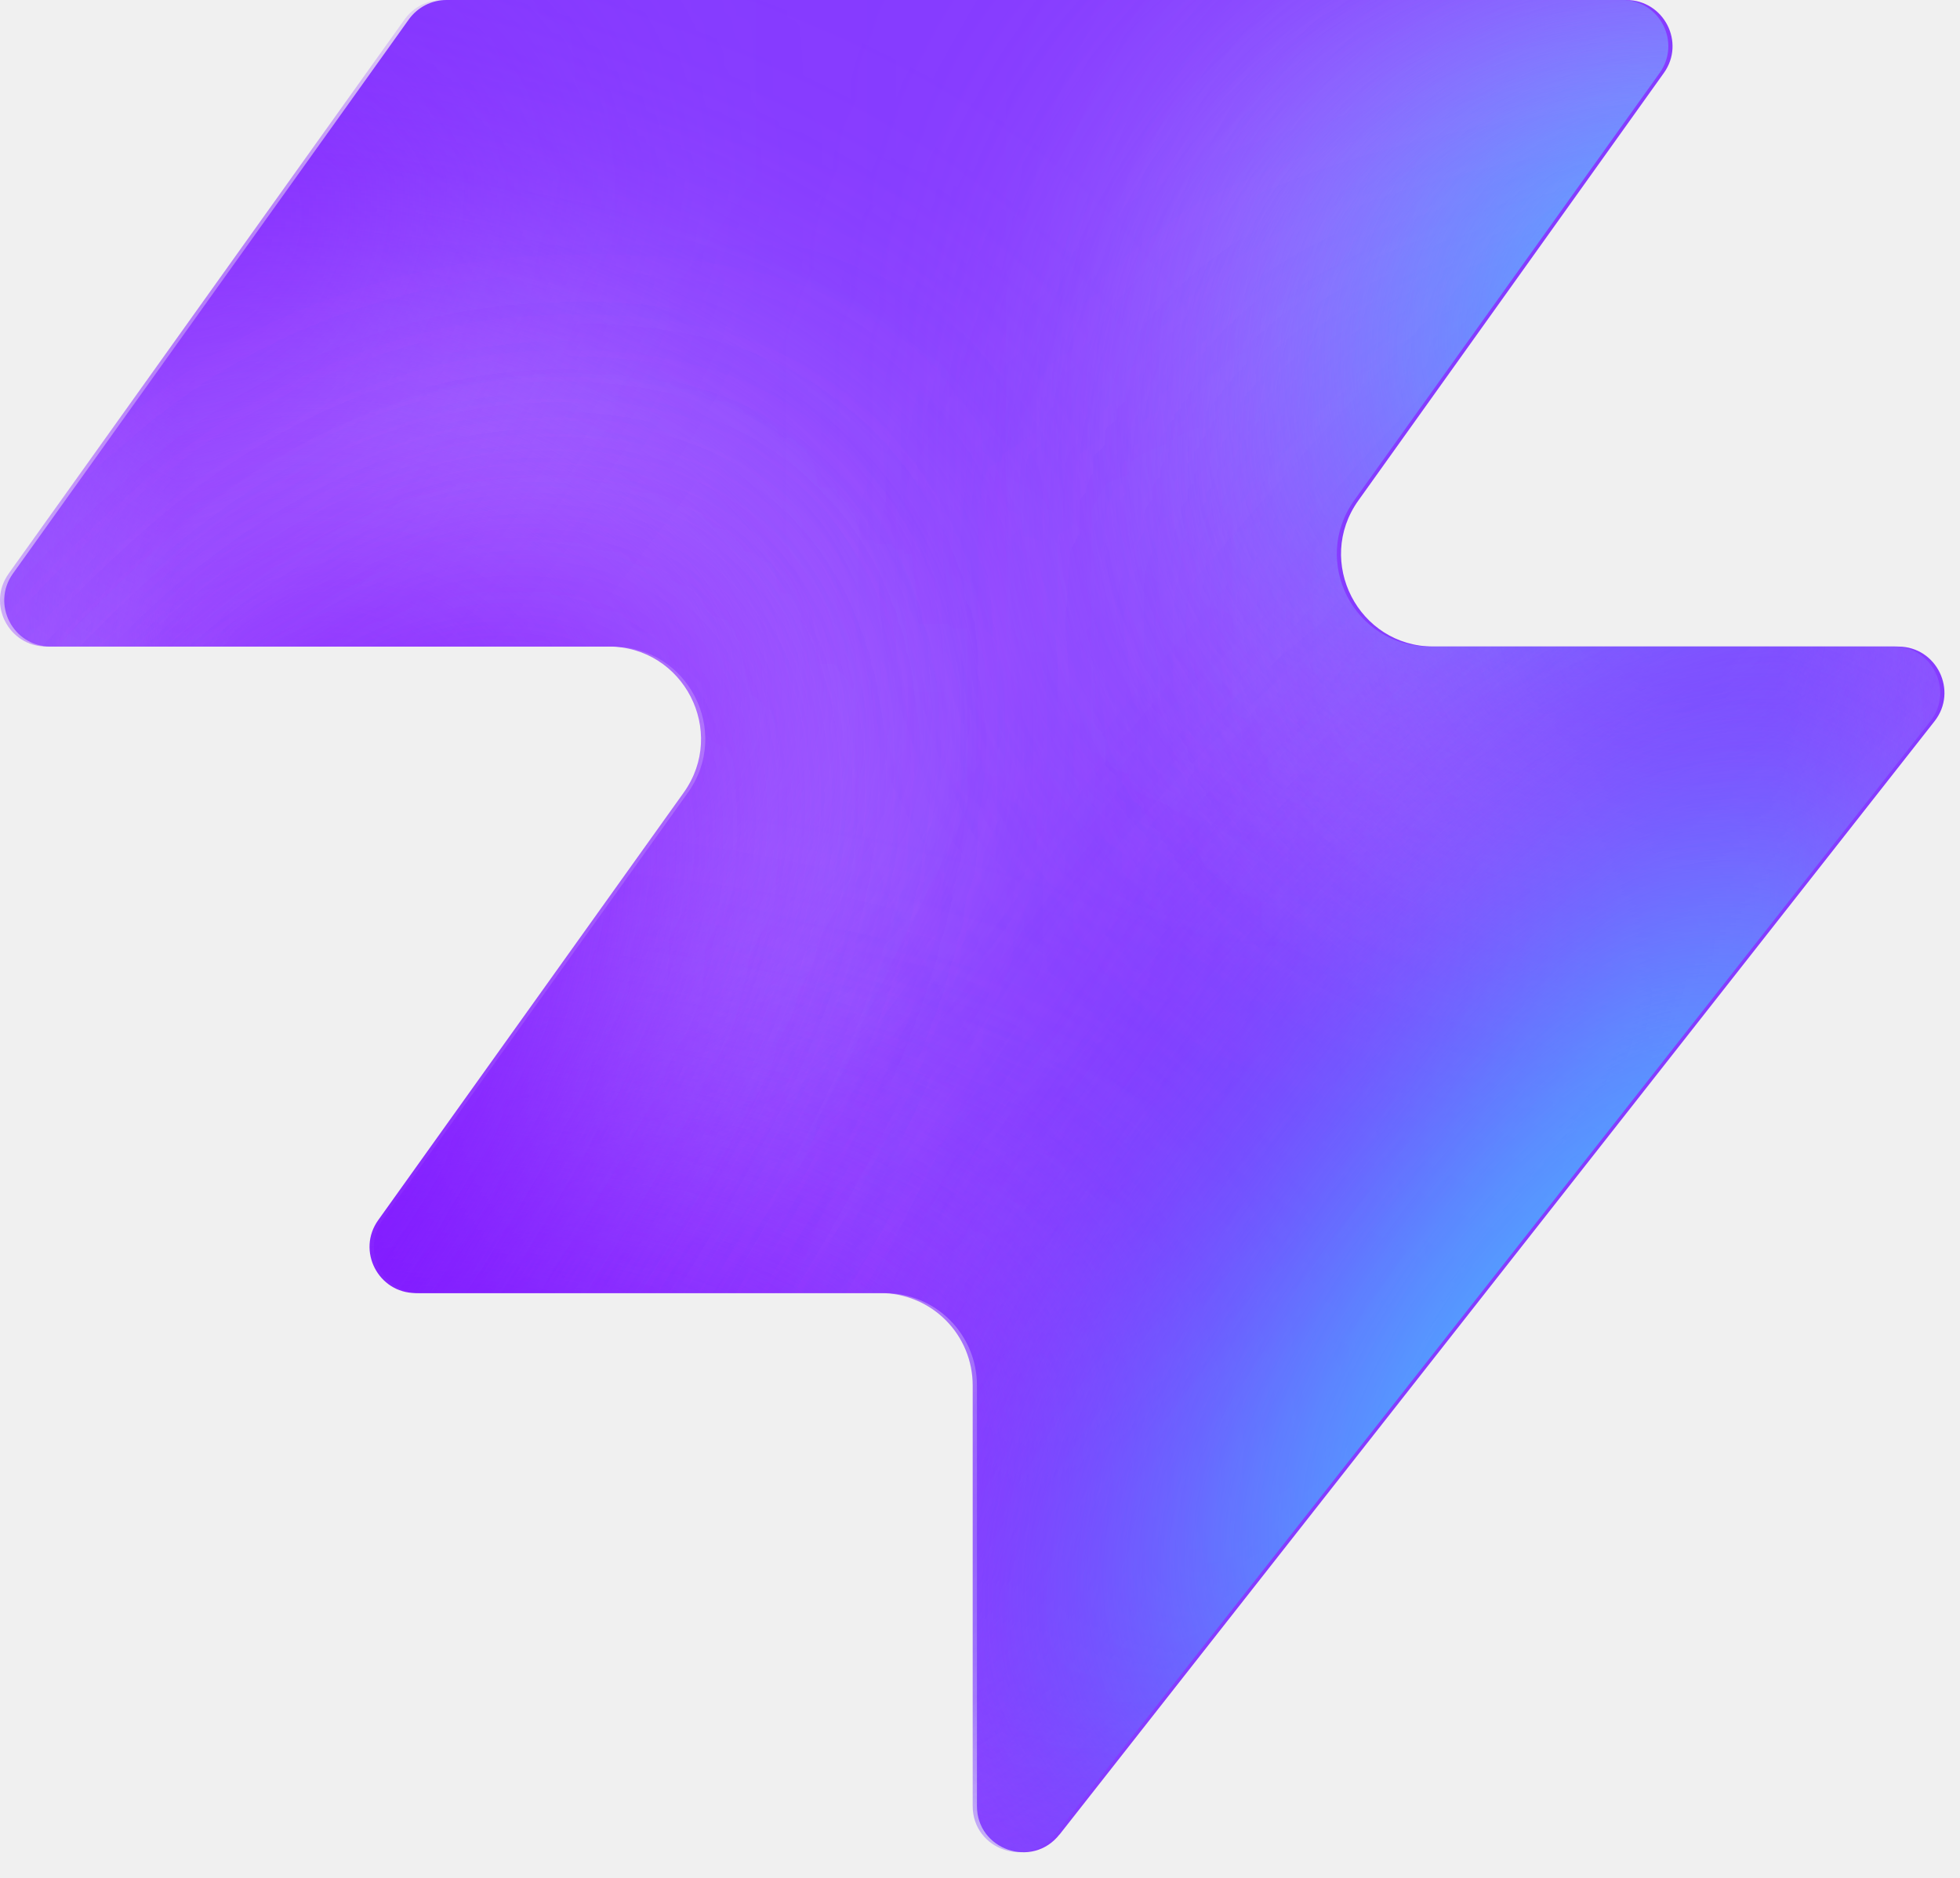
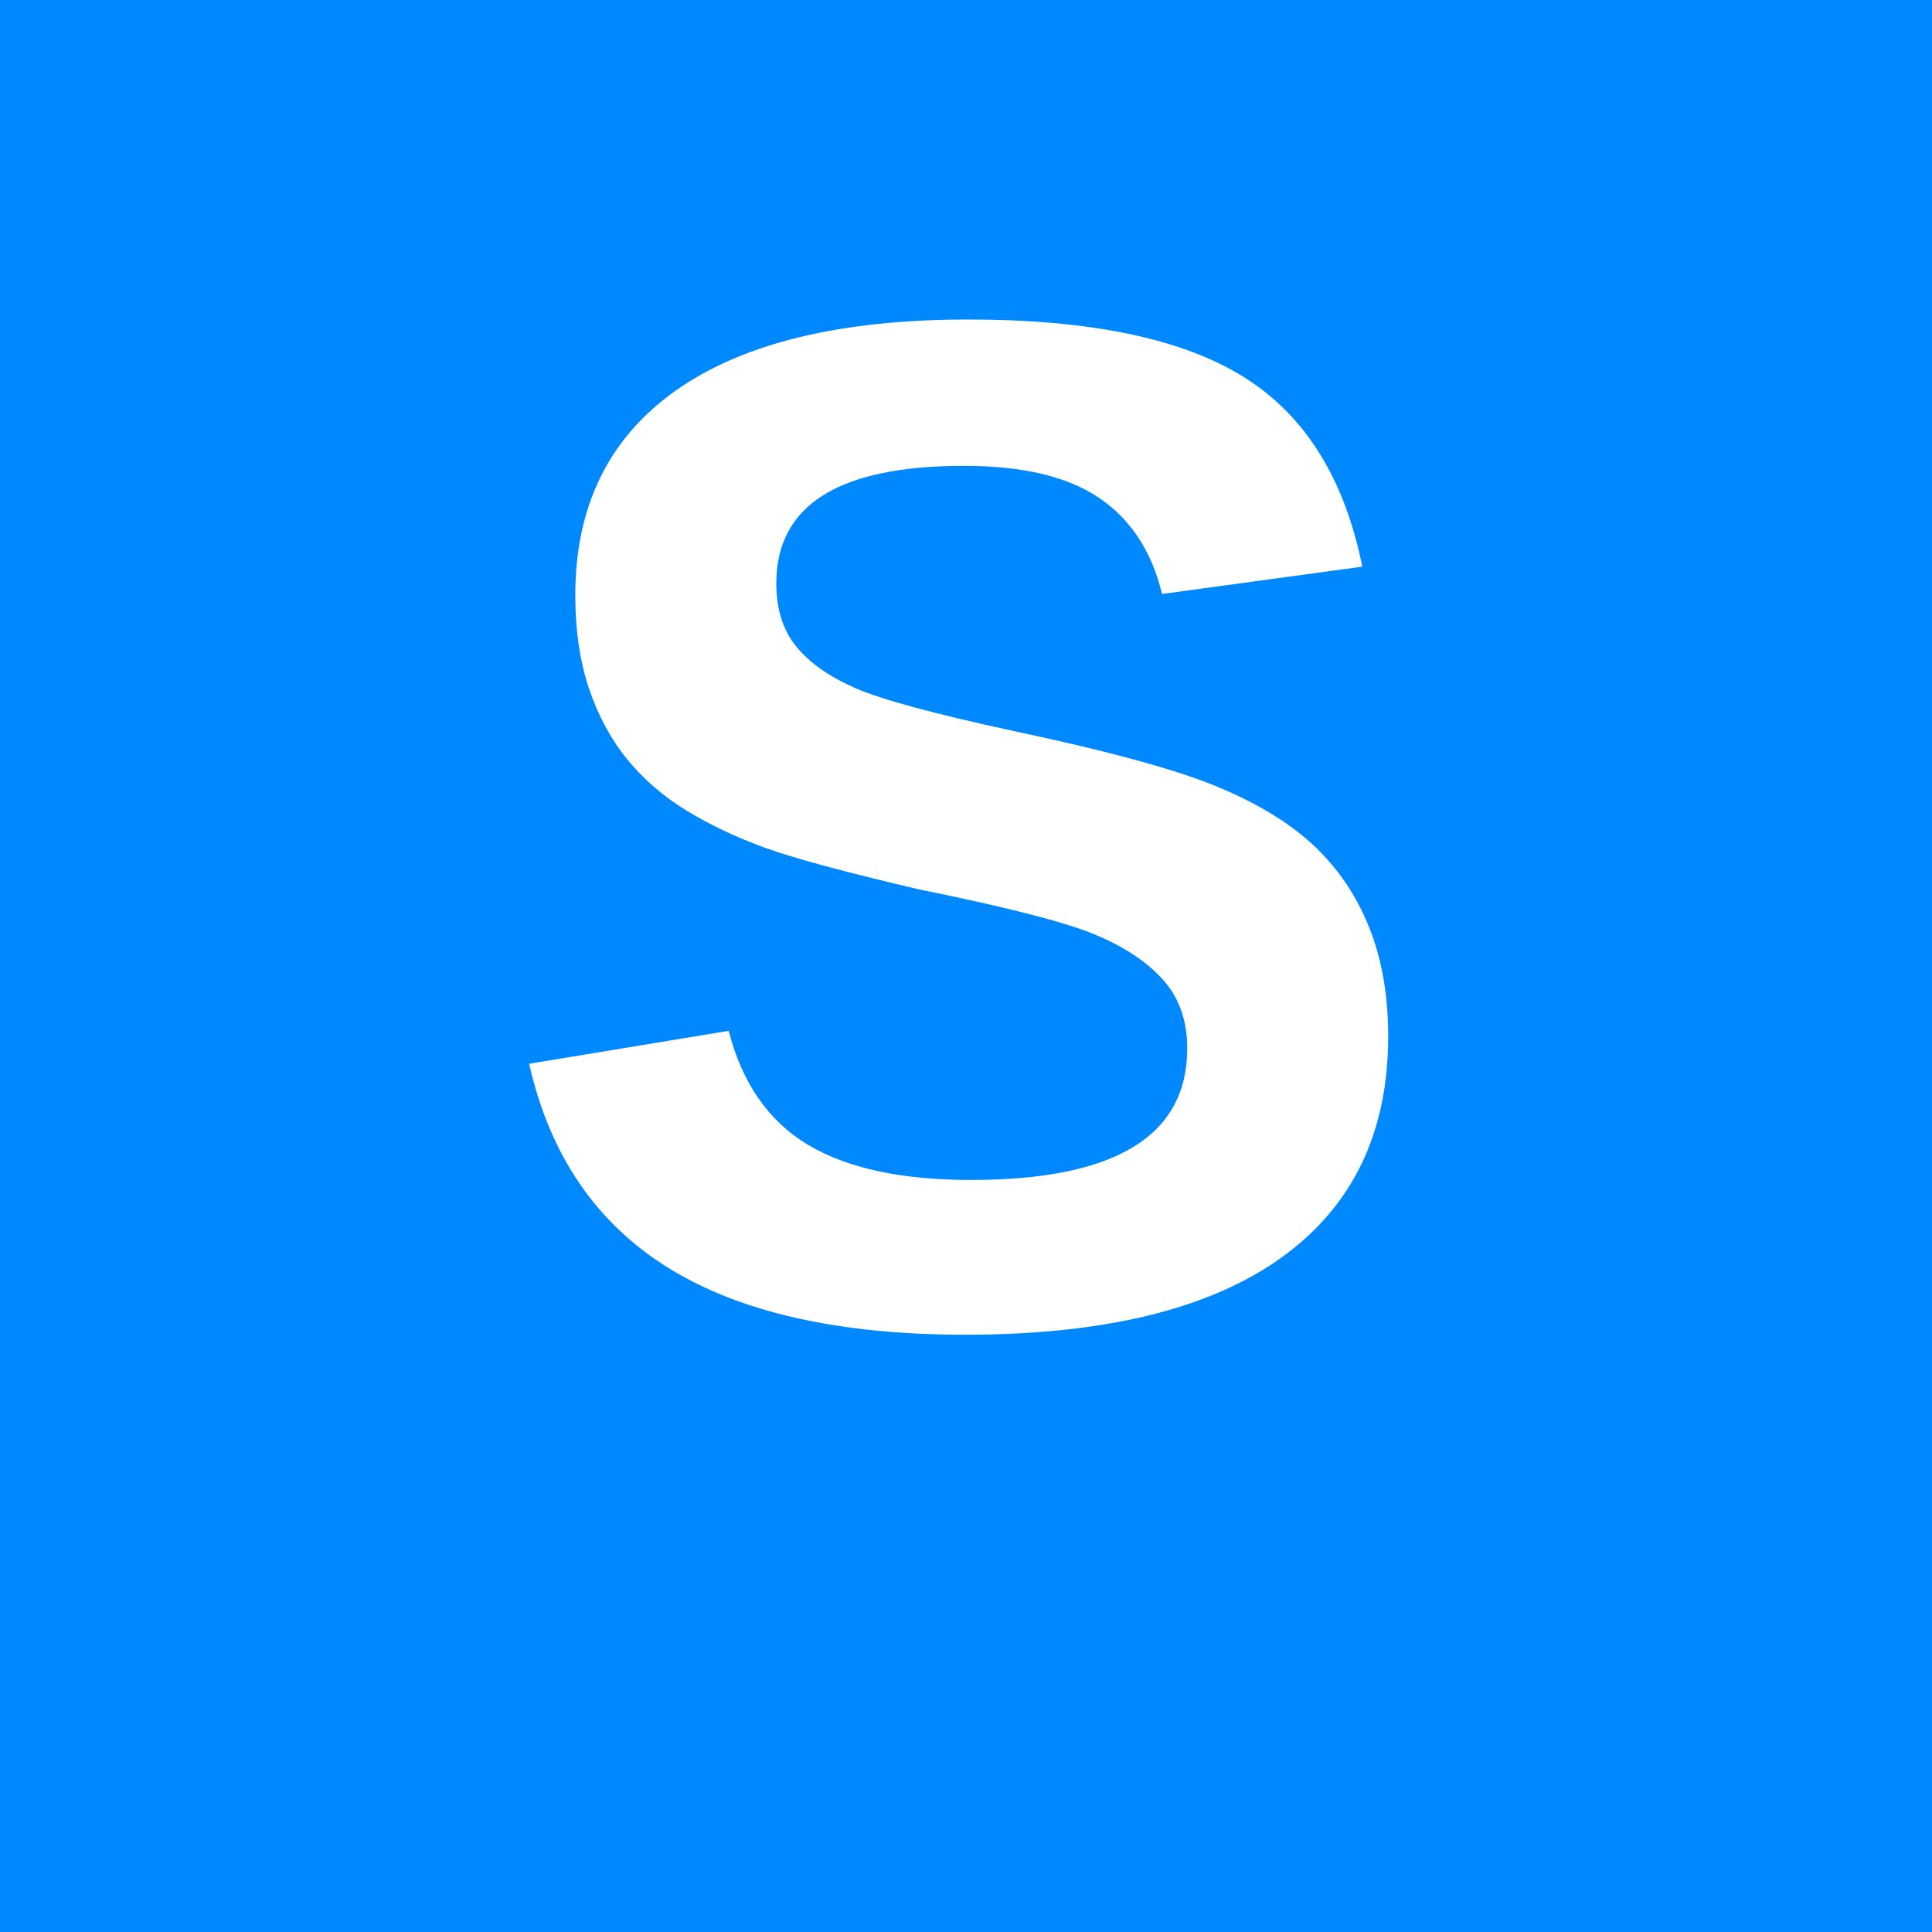
- <svg xmlns="http://www.w3.org/2000/svg" width="48" height="46" fill="none" viewBox="0 0 48 46">
-   <path fill="#863bff" d="M25.946 44.938c-.664.845-2.021.375-2.021-.698V33.937a2.26 2.26 0 0 0-2.262-2.262H10.287c-.92 0-1.456-1.04-.92-1.788l7.48-10.471c1.07-1.497 0-3.578-1.842-3.578H1.237c-.92 0-1.456-1.04-.92-1.788L10.013.474c.214-.297.556-.474.92-.474h28.894c.92 0 1.456 1.04.92 1.788l-7.48 10.471c-1.07 1.498 0 3.579 1.842 3.579h11.377c.943 0 1.473 1.088.89 1.83L25.947 44.94z" style="fill:#863bff;fill:color(display-p3 .525 .23 1);fill-opacity:1" />
-   <mask id="a" width="48" height="46" x="0" y="0" maskUnits="userSpaceOnUse" style="mask-type:alpha">
-     <path fill="#000" d="M25.842 44.938c-.664.844-2.021.375-2.021-.698V33.937a2.26 2.26 0 0 0-2.262-2.262H10.183c-.92 0-1.456-1.04-.92-1.788l7.48-10.471c1.07-1.498 0-3.579-1.842-3.579H1.133c-.92 0-1.456-1.04-.92-1.787L9.91.473c.214-.297.556-.474.92-.474h28.894c.92 0 1.456 1.04.92 1.788l-7.48 10.471c-1.07 1.498 0 3.578 1.842 3.578h11.377c.943 0 1.473 1.088.89 1.832L25.843 44.94z" style="fill:#000;fill-opacity:1" />
-   </mask>
-   <g mask="url(#a)">
-     <g filter="url(#b)">
-       <ellipse cx="5.508" cy="14.704" fill="#ede6ff" rx="5.508" ry="14.704" style="fill:#ede6ff;fill:color(display-p3 .927 .903 1);fill-opacity:1" transform="matrix(.00324 1 1 -.00324 -4.47 31.516)" />
-     </g>
-     <g filter="url(#c)">
-       <ellipse cx="10.399" cy="29.851" fill="#ede6ff" rx="10.399" ry="29.851" style="fill:#ede6ff;fill:color(display-p3 .927 .903 1);fill-opacity:1" transform="matrix(.00324 1 1 -.00324 -39.328 7.883)" />
-     </g>
-     <g filter="url(#d)">
-       <ellipse cx="5.508" cy="30.487" fill="#7e14ff" rx="5.508" ry="30.487" style="fill:#7e14ff;fill:color(display-p3 .492 .077 1);fill-opacity:1" transform="rotate(89.814 -25.913 -14.639)scale(1 -1)" />
-     </g>
-     <g filter="url(#e)">
-       <ellipse cx="5.508" cy="30.599" fill="#7e14ff" rx="5.508" ry="30.599" style="fill:#7e14ff;fill:color(display-p3 .492 .077 1);fill-opacity:1" transform="rotate(89.814 -32.644 -3.334)scale(1 -1)" />
-     </g>
-     <g filter="url(#f)">
-       <ellipse cx="5.508" cy="30.599" fill="#7e14ff" rx="5.508" ry="30.599" style="fill:#7e14ff;fill:color(display-p3 .492 .077 1);fill-opacity:1" transform="matrix(.00324 1 1 -.00324 -34.34 30.47)" />
-     </g>
-     <g filter="url(#g)">
-       <ellipse cx="14.072" cy="22.078" fill="#ede6ff" rx="14.072" ry="22.078" style="fill:#ede6ff;fill:color(display-p3 .927 .903 1);fill-opacity:1" transform="rotate(93.35 24.506 48.493)scale(-1 1)" />
-     </g>
-     <g filter="url(#h)">
-       <ellipse cx="3.47" cy="21.501" fill="#7e14ff" rx="3.47" ry="21.501" style="fill:#7e14ff;fill:color(display-p3 .492 .077 1);fill-opacity:1" transform="rotate(89.009 28.708 47.59)scale(-1 1)" />
-     </g>
-     <g filter="url(#i)">
-       <ellipse cx="3.47" cy="21.501" fill="#7e14ff" rx="3.47" ry="21.501" style="fill:#7e14ff;fill:color(display-p3 .492 .077 1);fill-opacity:1" transform="rotate(89.009 28.708 47.59)scale(-1 1)" />
-     </g>
-     <g filter="url(#j)">
-       <ellipse cx=".387" cy="8.972" fill="#7e14ff" rx="4.407" ry="29.108" style="fill:#7e14ff;fill:color(display-p3 .492 .077 1);fill-opacity:1" transform="rotate(39.51 .387 8.972)" />
-     </g>
-     <g filter="url(#k)">
-       <ellipse cx="47.523" cy="-6.092" fill="#7e14ff" rx="4.407" ry="29.108" style="fill:#7e14ff;fill:color(display-p3 .492 .077 1);fill-opacity:1" transform="rotate(37.892 47.523 -6.092)" />
-     </g>
-     <g filter="url(#l)">
-       <ellipse cx="41.412" cy="6.333" fill="#47bfff" rx="5.971" ry="9.665" style="fill:#47bfff;fill:color(display-p3 .28 .748 1);fill-opacity:1" transform="rotate(37.892 41.412 6.333)" />
-     </g>
-     <g filter="url(#m)">
-       <ellipse cx="-1.879" cy="38.332" fill="#7e14ff" rx="4.407" ry="29.108" style="fill:#7e14ff;fill:color(display-p3 .492 .077 1);fill-opacity:1" transform="rotate(37.892 -1.88 38.332)" />
-     </g>
-     <g filter="url(#n)">
-       <ellipse cx="-1.879" cy="38.332" fill="#7e14ff" rx="4.407" ry="29.108" style="fill:#7e14ff;fill:color(display-p3 .492 .077 1);fill-opacity:1" transform="rotate(37.892 -1.88 38.332)" />
-     </g>
-     <g filter="url(#o)">
-       <ellipse cx="35.651" cy="29.907" fill="#7e14ff" rx="4.407" ry="29.108" style="fill:#7e14ff;fill:color(display-p3 .492 .077 1);fill-opacity:1" transform="rotate(37.892 35.651 29.907)" />
-     </g>
-     <g filter="url(#p)">
-       <ellipse cx="38.418" cy="32.4" fill="#47bfff" rx="5.971" ry="15.297" style="fill:#47bfff;fill:color(display-p3 .28 .748 1);fill-opacity:1" transform="rotate(37.892 38.418 32.4)" />
-     </g>
-   </g>
-   <defs>
-     <filter id="b" width="60.045" height="41.654" x="-19.77" y="16.149" color-interpolation-filters="sRGB" filterUnits="userSpaceOnUse">
-       <feFlood flood-opacity="0" result="BackgroundImageFix" />
-       <feBlend in="SourceGraphic" in2="BackgroundImageFix" result="shape" />
-       <feGaussianBlur result="effect1_foregroundBlur_2002_17158" stdDeviation="7.659" />
-     </filter>
-     <filter id="c" width="90.34" height="51.437" x="-54.613" y="-7.533" color-interpolation-filters="sRGB" filterUnits="userSpaceOnUse">
-       <feFlood flood-opacity="0" result="BackgroundImageFix" />
-       <feBlend in="SourceGraphic" in2="BackgroundImageFix" result="shape" />
-       <feGaussianBlur result="effect1_foregroundBlur_2002_17158" stdDeviation="7.659" />
-     </filter>
-     <filter id="d" width="79.355" height="29.4" x="-49.64" y="2.03" color-interpolation-filters="sRGB" filterUnits="userSpaceOnUse">
-       <feFlood flood-opacity="0" result="BackgroundImageFix" />
-       <feBlend in="SourceGraphic" in2="BackgroundImageFix" result="shape" />
-       <feGaussianBlur result="effect1_foregroundBlur_2002_17158" stdDeviation="4.596" />
-     </filter>
-     <filter id="e" width="79.579" height="29.4" x="-45.045" y="20.029" color-interpolation-filters="sRGB" filterUnits="userSpaceOnUse">
-       <feFlood flood-opacity="0" result="BackgroundImageFix" />
-       <feBlend in="SourceGraphic" in2="BackgroundImageFix" result="shape" />
-       <feGaussianBlur result="effect1_foregroundBlur_2002_17158" stdDeviation="4.596" />
-     </filter>
-     <filter id="f" width="79.579" height="29.4" x="-43.513" y="21.178" color-interpolation-filters="sRGB" filterUnits="userSpaceOnUse">
-       <feFlood flood-opacity="0" result="BackgroundImageFix" />
-       <feBlend in="SourceGraphic" in2="BackgroundImageFix" result="shape" />
-       <feGaussianBlur result="effect1_foregroundBlur_2002_17158" stdDeviation="4.596" />
-     </filter>
-     <filter id="g" width="74.749" height="58.852" x="15.756" y="-17.901" color-interpolation-filters="sRGB" filterUnits="userSpaceOnUse">
-       <feFlood flood-opacity="0" result="BackgroundImageFix" />
-       <feBlend in="SourceGraphic" in2="BackgroundImageFix" result="shape" />
-       <feGaussianBlur result="effect1_foregroundBlur_2002_17158" stdDeviation="7.659" />
-     </filter>
-     <filter id="h" width="61.377" height="25.362" x="23.548" y="2.284" color-interpolation-filters="sRGB" filterUnits="userSpaceOnUse">
-       <feFlood flood-opacity="0" result="BackgroundImageFix" />
-       <feBlend in="SourceGraphic" in2="BackgroundImageFix" result="shape" />
-       <feGaussianBlur result="effect1_foregroundBlur_2002_17158" stdDeviation="4.596" />
-     </filter>
-     <filter id="i" width="61.377" height="25.362" x="23.548" y="2.284" color-interpolation-filters="sRGB" filterUnits="userSpaceOnUse">
-       <feFlood flood-opacity="0" result="BackgroundImageFix" />
-       <feBlend in="SourceGraphic" in2="BackgroundImageFix" result="shape" />
-       <feGaussianBlur result="effect1_foregroundBlur_2002_17158" stdDeviation="4.596" />
-     </filter>
-     <filter id="j" width="56.045" height="63.649" x="-27.636" y="-22.853" color-interpolation-filters="sRGB" filterUnits="userSpaceOnUse">
-       <feFlood flood-opacity="0" result="BackgroundImageFix" />
-       <feBlend in="SourceGraphic" in2="BackgroundImageFix" result="shape" />
-       <feGaussianBlur result="effect1_foregroundBlur_2002_17158" stdDeviation="4.596" />
-     </filter>
-     <filter id="k" width="54.814" height="64.646" x="20.116" y="-38.415" color-interpolation-filters="sRGB" filterUnits="userSpaceOnUse">
-       <feFlood flood-opacity="0" result="BackgroundImageFix" />
-       <feBlend in="SourceGraphic" in2="BackgroundImageFix" result="shape" />
-       <feGaussianBlur result="effect1_foregroundBlur_2002_17158" stdDeviation="4.596" />
-     </filter>
-     <filter id="l" width="33.541" height="35.313" x="24.641" y="-11.323" color-interpolation-filters="sRGB" filterUnits="userSpaceOnUse">
-       <feFlood flood-opacity="0" result="BackgroundImageFix" />
-       <feBlend in="SourceGraphic" in2="BackgroundImageFix" result="shape" />
-       <feGaussianBlur result="effect1_foregroundBlur_2002_17158" stdDeviation="4.596" />
-     </filter>
-     <filter id="m" width="54.814" height="64.646" x="-29.286" y="6.009" color-interpolation-filters="sRGB" filterUnits="userSpaceOnUse">
-       <feFlood flood-opacity="0" result="BackgroundImageFix" />
-       <feBlend in="SourceGraphic" in2="BackgroundImageFix" result="shape" />
-       <feGaussianBlur result="effect1_foregroundBlur_2002_17158" stdDeviation="4.596" />
-     </filter>
-     <filter id="n" width="54.814" height="64.646" x="-29.286" y="6.009" color-interpolation-filters="sRGB" filterUnits="userSpaceOnUse">
-       <feFlood flood-opacity="0" result="BackgroundImageFix" />
-       <feBlend in="SourceGraphic" in2="BackgroundImageFix" result="shape" />
-       <feGaussianBlur result="effect1_foregroundBlur_2002_17158" stdDeviation="4.596" />
-     </filter>
-     <filter id="o" width="54.814" height="64.646" x="8.244" y="-2.416" color-interpolation-filters="sRGB" filterUnits="userSpaceOnUse">
-       <feFlood flood-opacity="0" result="BackgroundImageFix" />
-       <feBlend in="SourceGraphic" in2="BackgroundImageFix" result="shape" />
-       <feGaussianBlur result="effect1_foregroundBlur_2002_17158" stdDeviation="4.596" />
-     </filter>
-     <filter id="p" width="39.409" height="43.623" x="18.713" y="10.588" color-interpolation-filters="sRGB" filterUnits="userSpaceOnUse">
-       <feFlood flood-opacity="0" result="BackgroundImageFix" />
-       <feBlend in="SourceGraphic" in2="BackgroundImageFix" result="shape" />
-       <feGaussianBlur result="effect1_foregroundBlur_2002_17158" stdDeviation="4.596" />
-     </filter>
-   </defs>
+ <svg xmlns="http://www.w3.org/2000/svg" viewBox="0 0 512 512">
+   <rect width="512" height="512" fill="#0088FF" />
+   <text x="256" y="350" font-family="Arial, Helvetica, sans-serif" font-size="380" font-weight="bold" fill="#FFFFFF" text-anchor="middle">S</text>
</svg>
